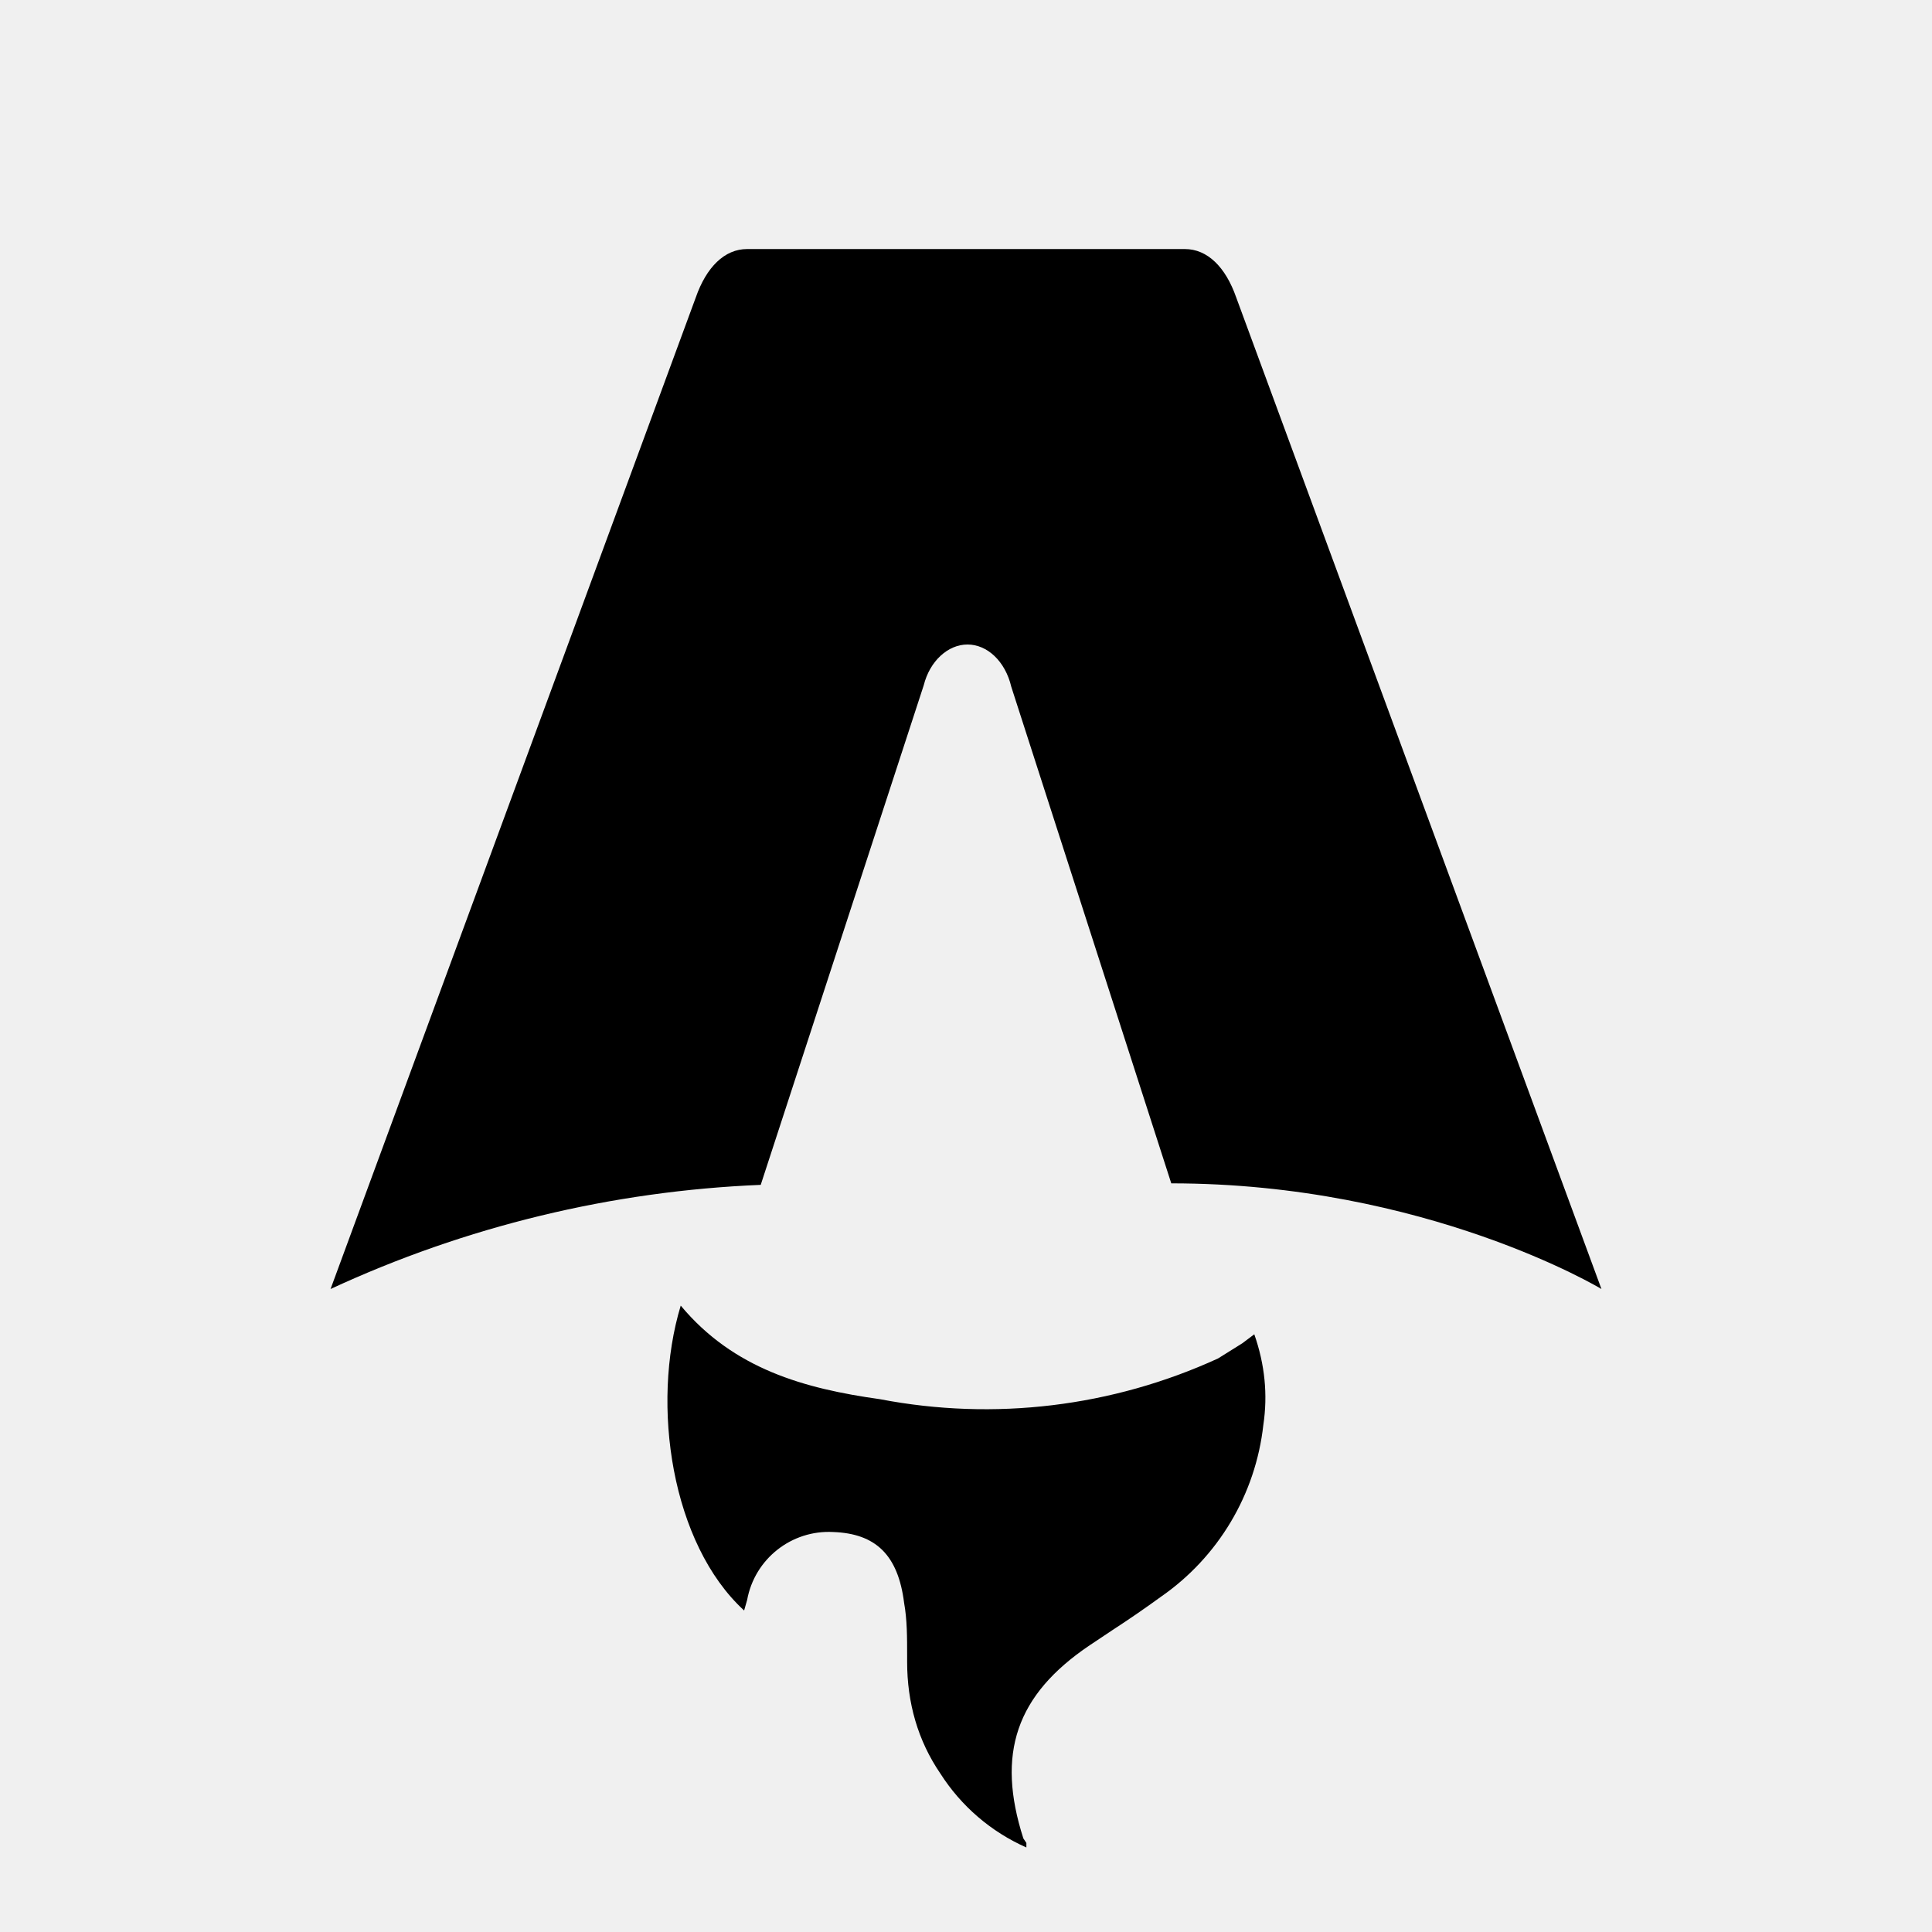
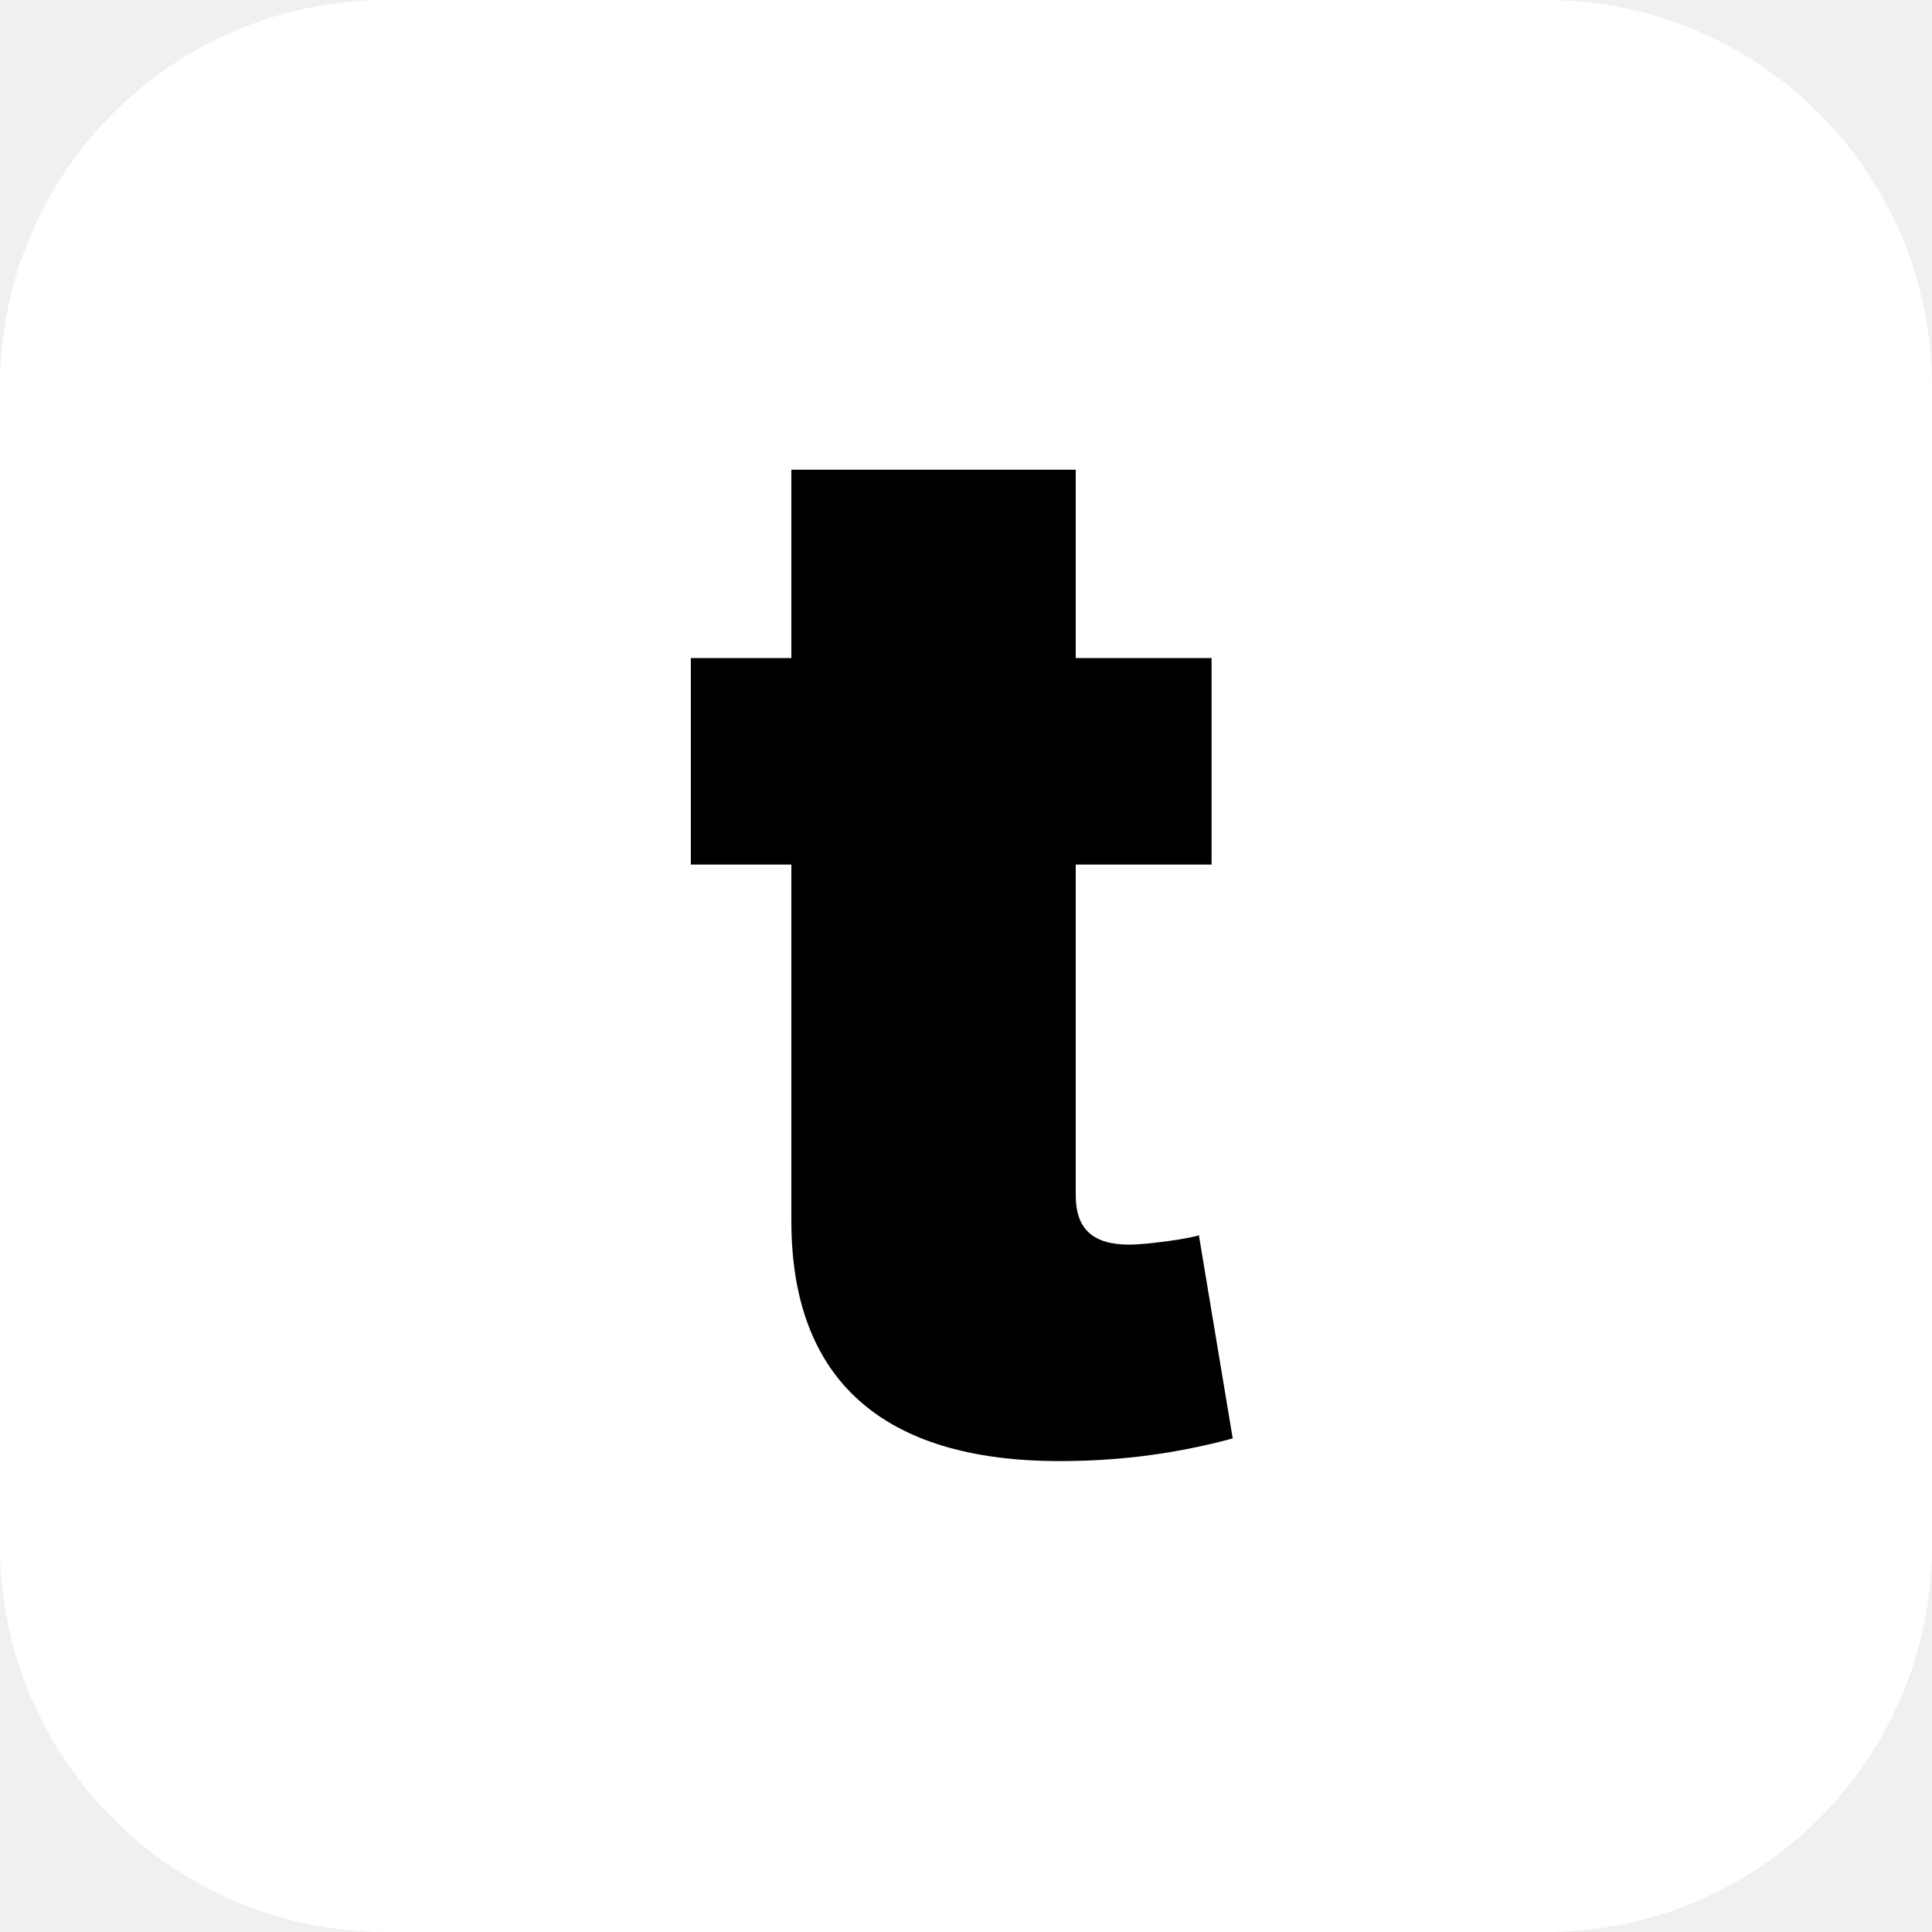
- <svg xmlns="http://www.w3.org/2000/svg" fill="none" viewBox="0 0 128 128">
-   <path d="M50.4 78.5a75.1 75.1 0 0 0-28.5 6.9l24.2-65.7c.7-2 1.9-3.2 3.4-3.2h29c1.5 0 2.7 1.2 3.4 3.2l24.2 65.7s-11.6-7-28.5-7L67 45.5c-.4-1.7-1.6-2.8-2.9-2.8-1.3 0-2.5 1.1-2.9 2.7L50.4 78.5Zm-1.1 28.2Zm-4.2-20.2c-2 6.6-.6 15.8 4.2 20.2a17.5 17.5 0 0 1 .2-.7 5.5 5.5 0 0 1 5.7-4.5c2.8.1 4.3 1.5 4.7 4.7.2 1.1.2 2.3.2 3.5v.4c0 2.7.7 5.2 2.2 7.4a13 13 0 0 0 5.7 4.9v-.3l-.2-.3c-1.8-5.6-.5-9.5 4.4-12.8l1.5-1a73 73 0 0 0 3.2-2.2 16 16 0 0 0 6.8-11.4c.3-2 .1-4-.6-6l-.8.6-1.6 1a37 37 0 0 1-22.4 2.7c-5-.7-9.7-2-13.2-6.2Z" />
-   <style>
-         path { fill: #000; }
-         @media (prefers-color-scheme: dark) {
-             path { fill: #FFF; }
-         }
-     </style>
+ <svg xmlns="http://www.w3.org/2000/svg" viewBox="0 0 100 100">
+   <rect width="100" height="100" rx="20" fill="#ffffff" />
+   <text x="50" y="75" font-family="system-ui, -apple-system, sans-serif" font-weight="900" font-size="75" fill="#000000" text-anchor="middle">t</text>
</svg>
